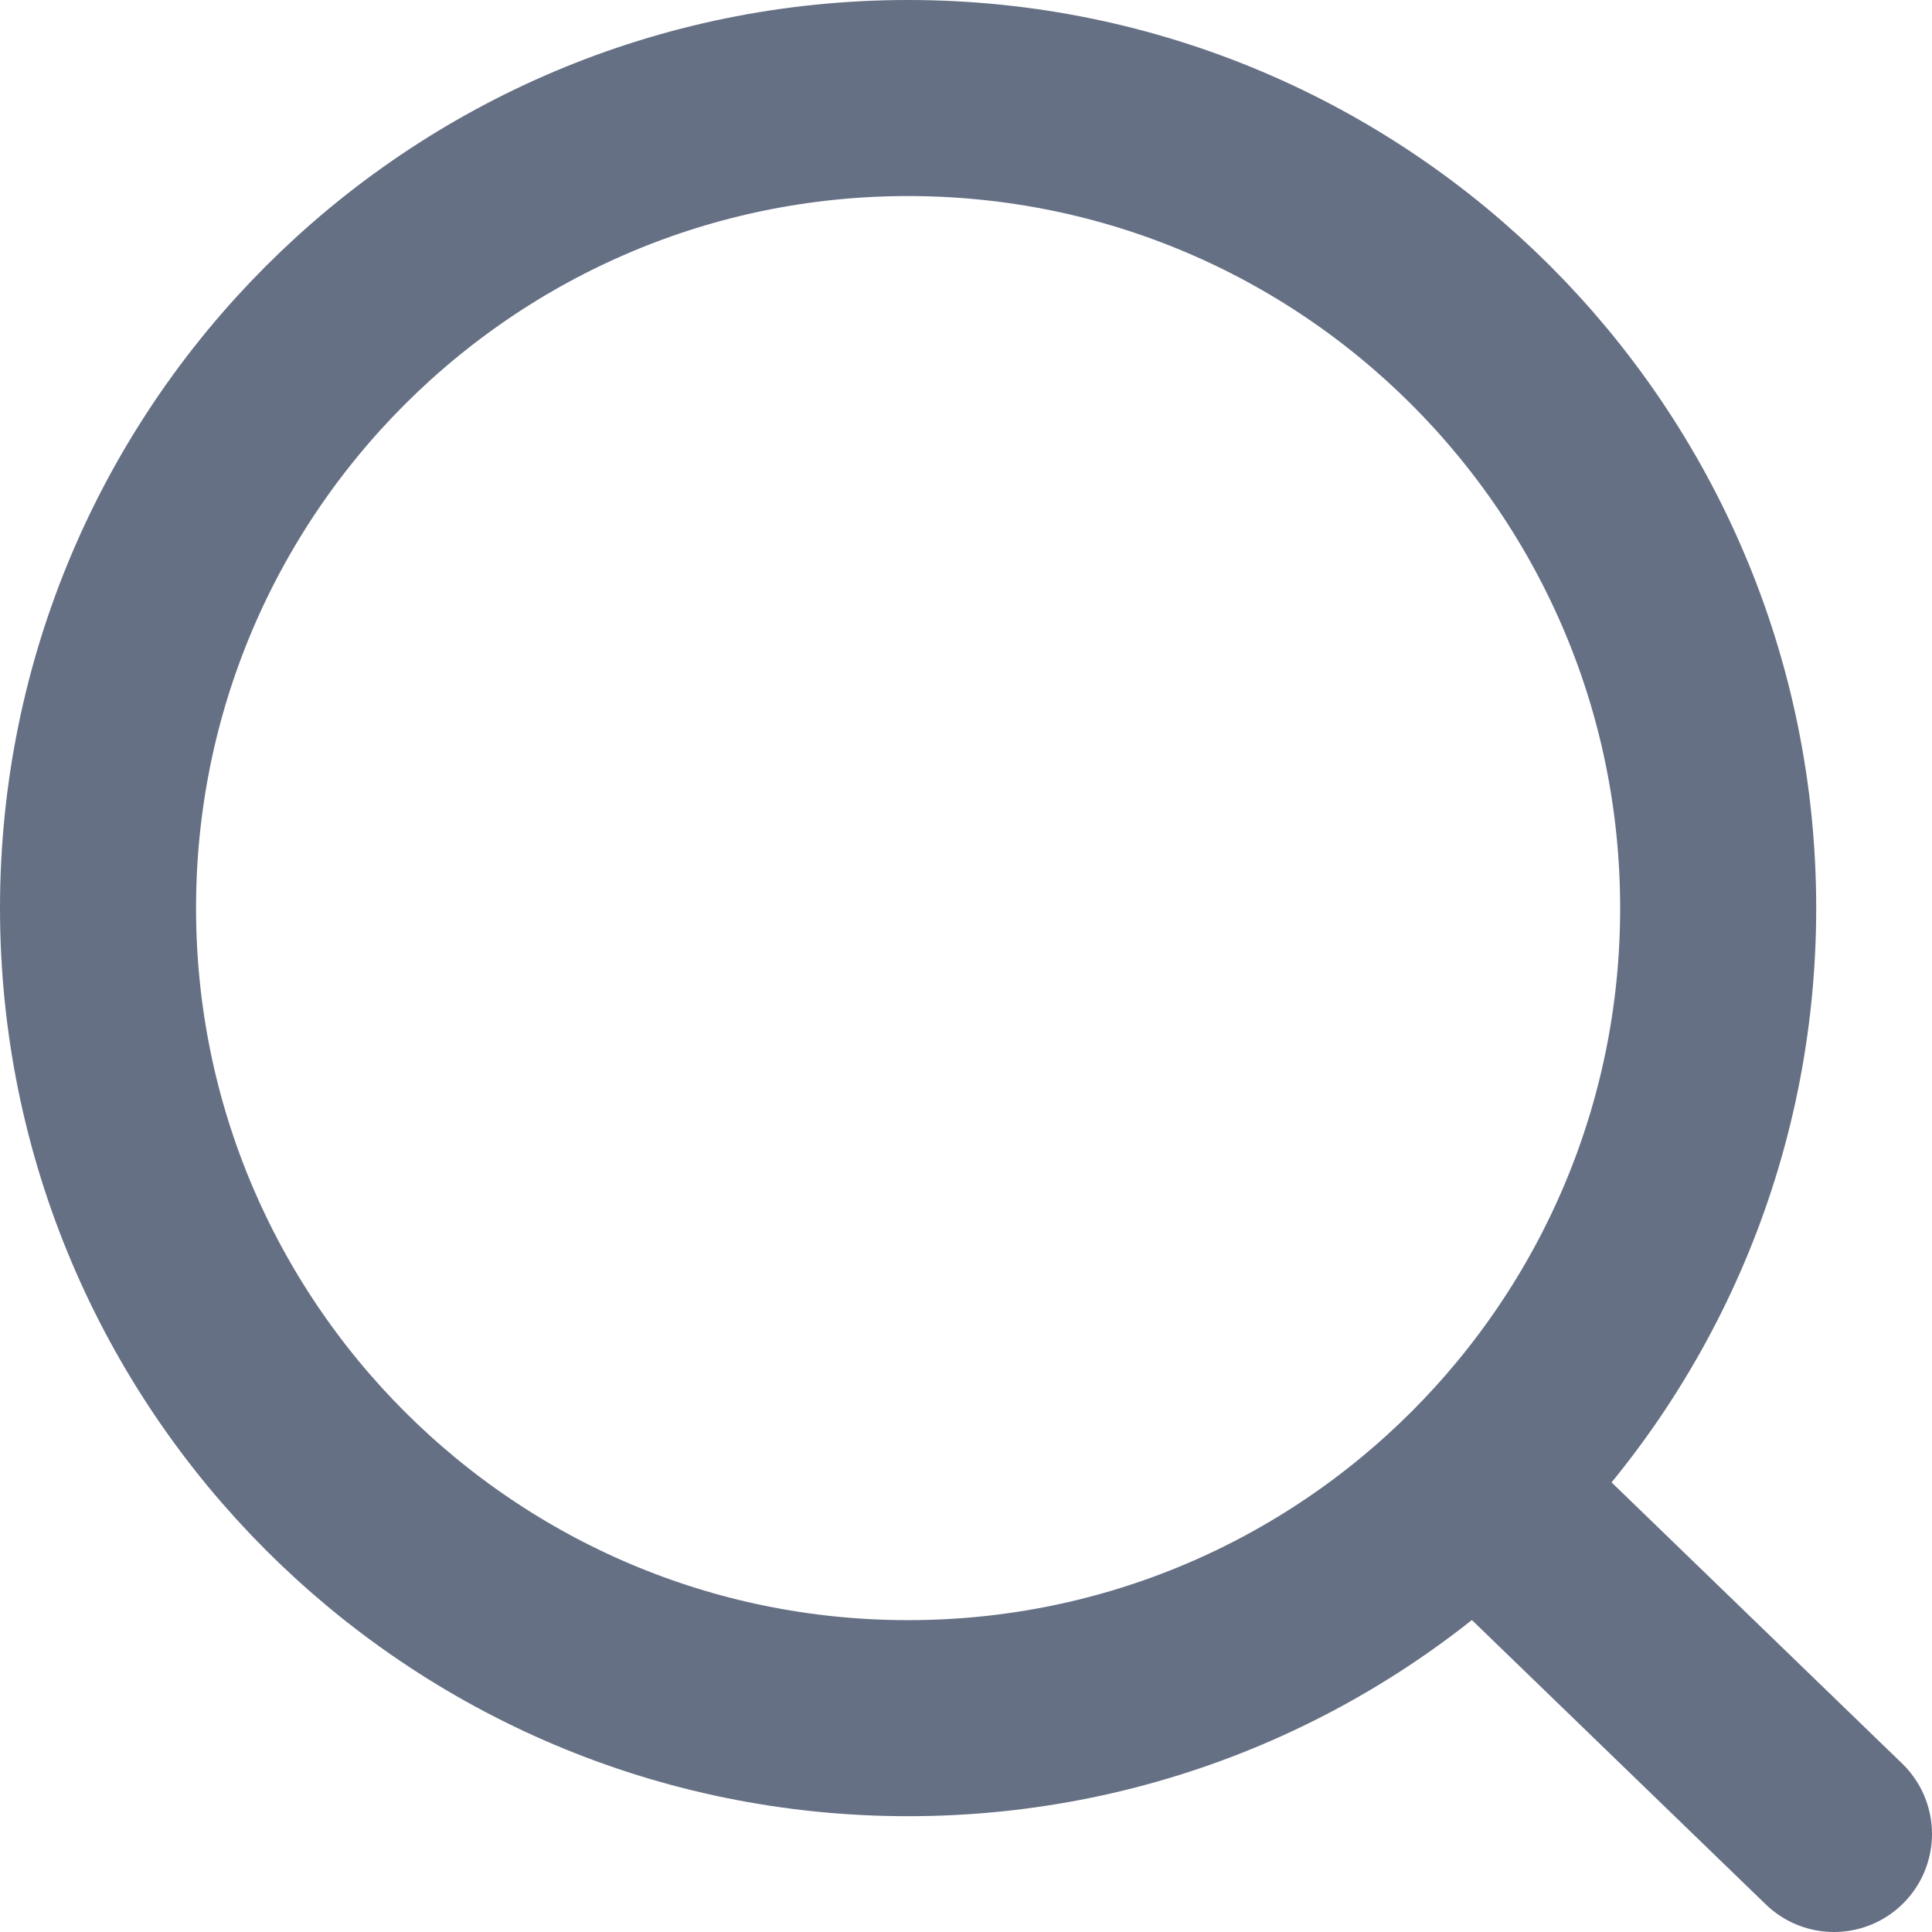
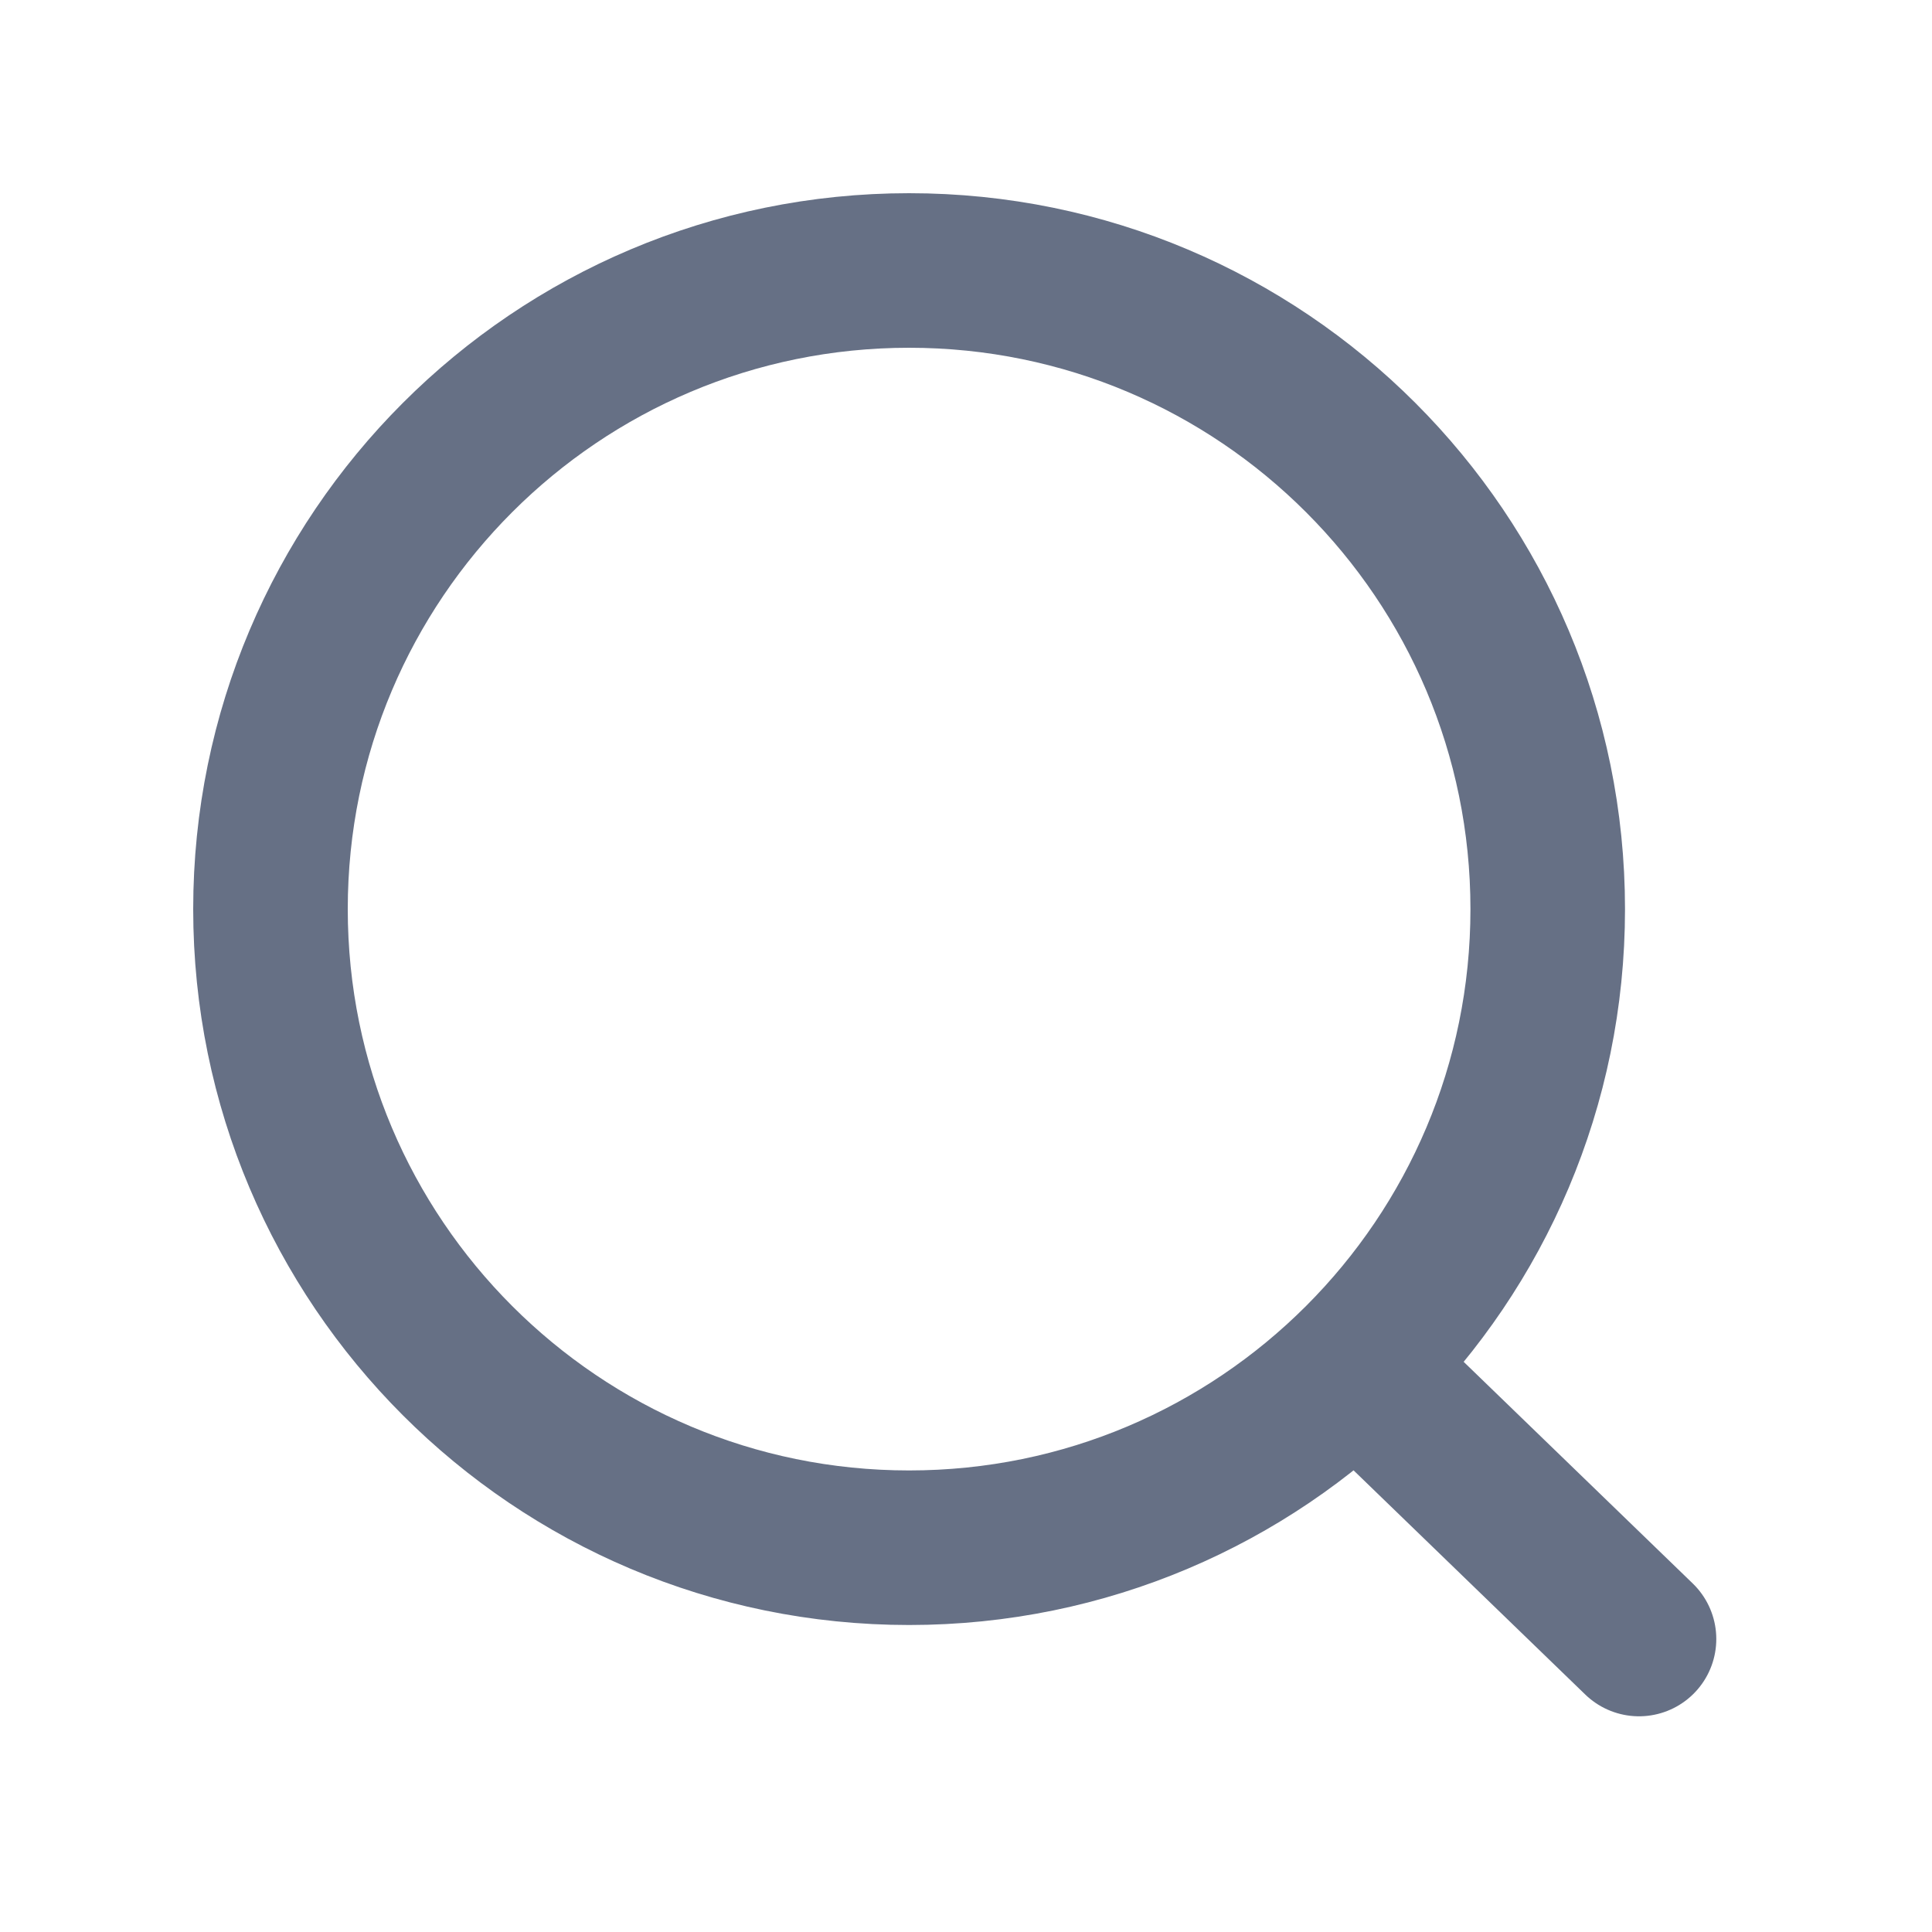
- <svg xmlns="http://www.w3.org/2000/svg" preserveAspectRatio="none" width="100%" height="100%" overflow="visible" style="display: block;" viewBox="0 0 15.767 15.767" fill="none">
-   <path id="Icon" d="M12.038 12.133L14.967 14.967M14.022 7.411C14.022 11.062 11.062 14.022 7.411 14.022C3.76 14.022 0.8 11.062 0.8 7.411C0.8 3.76 3.76 0.8 7.411 0.8C11.062 0.8 14.022 3.76 14.022 7.411Z" stroke="#667085" stroke-width="1.6" stroke-linecap="round" />
+ <svg xmlns="http://www.w3.org/2000/svg" width="20" height="20" viewBox="0 0 20 20" fill="none">
+   <path d="M14.038 14.133L16.967 16.967M16.022 9.411C16.022 13.062 13.062 16.022 9.411 16.022C5.76 16.022 2.8 13.062 2.8 9.411C2.8 5.76 5.76 2.8 9.411 2.8C13.062 2.8 16.022 5.76 16.022 9.411Z" stroke="#667085" stroke-width="1.6" stroke-linecap="round" />
</svg>
